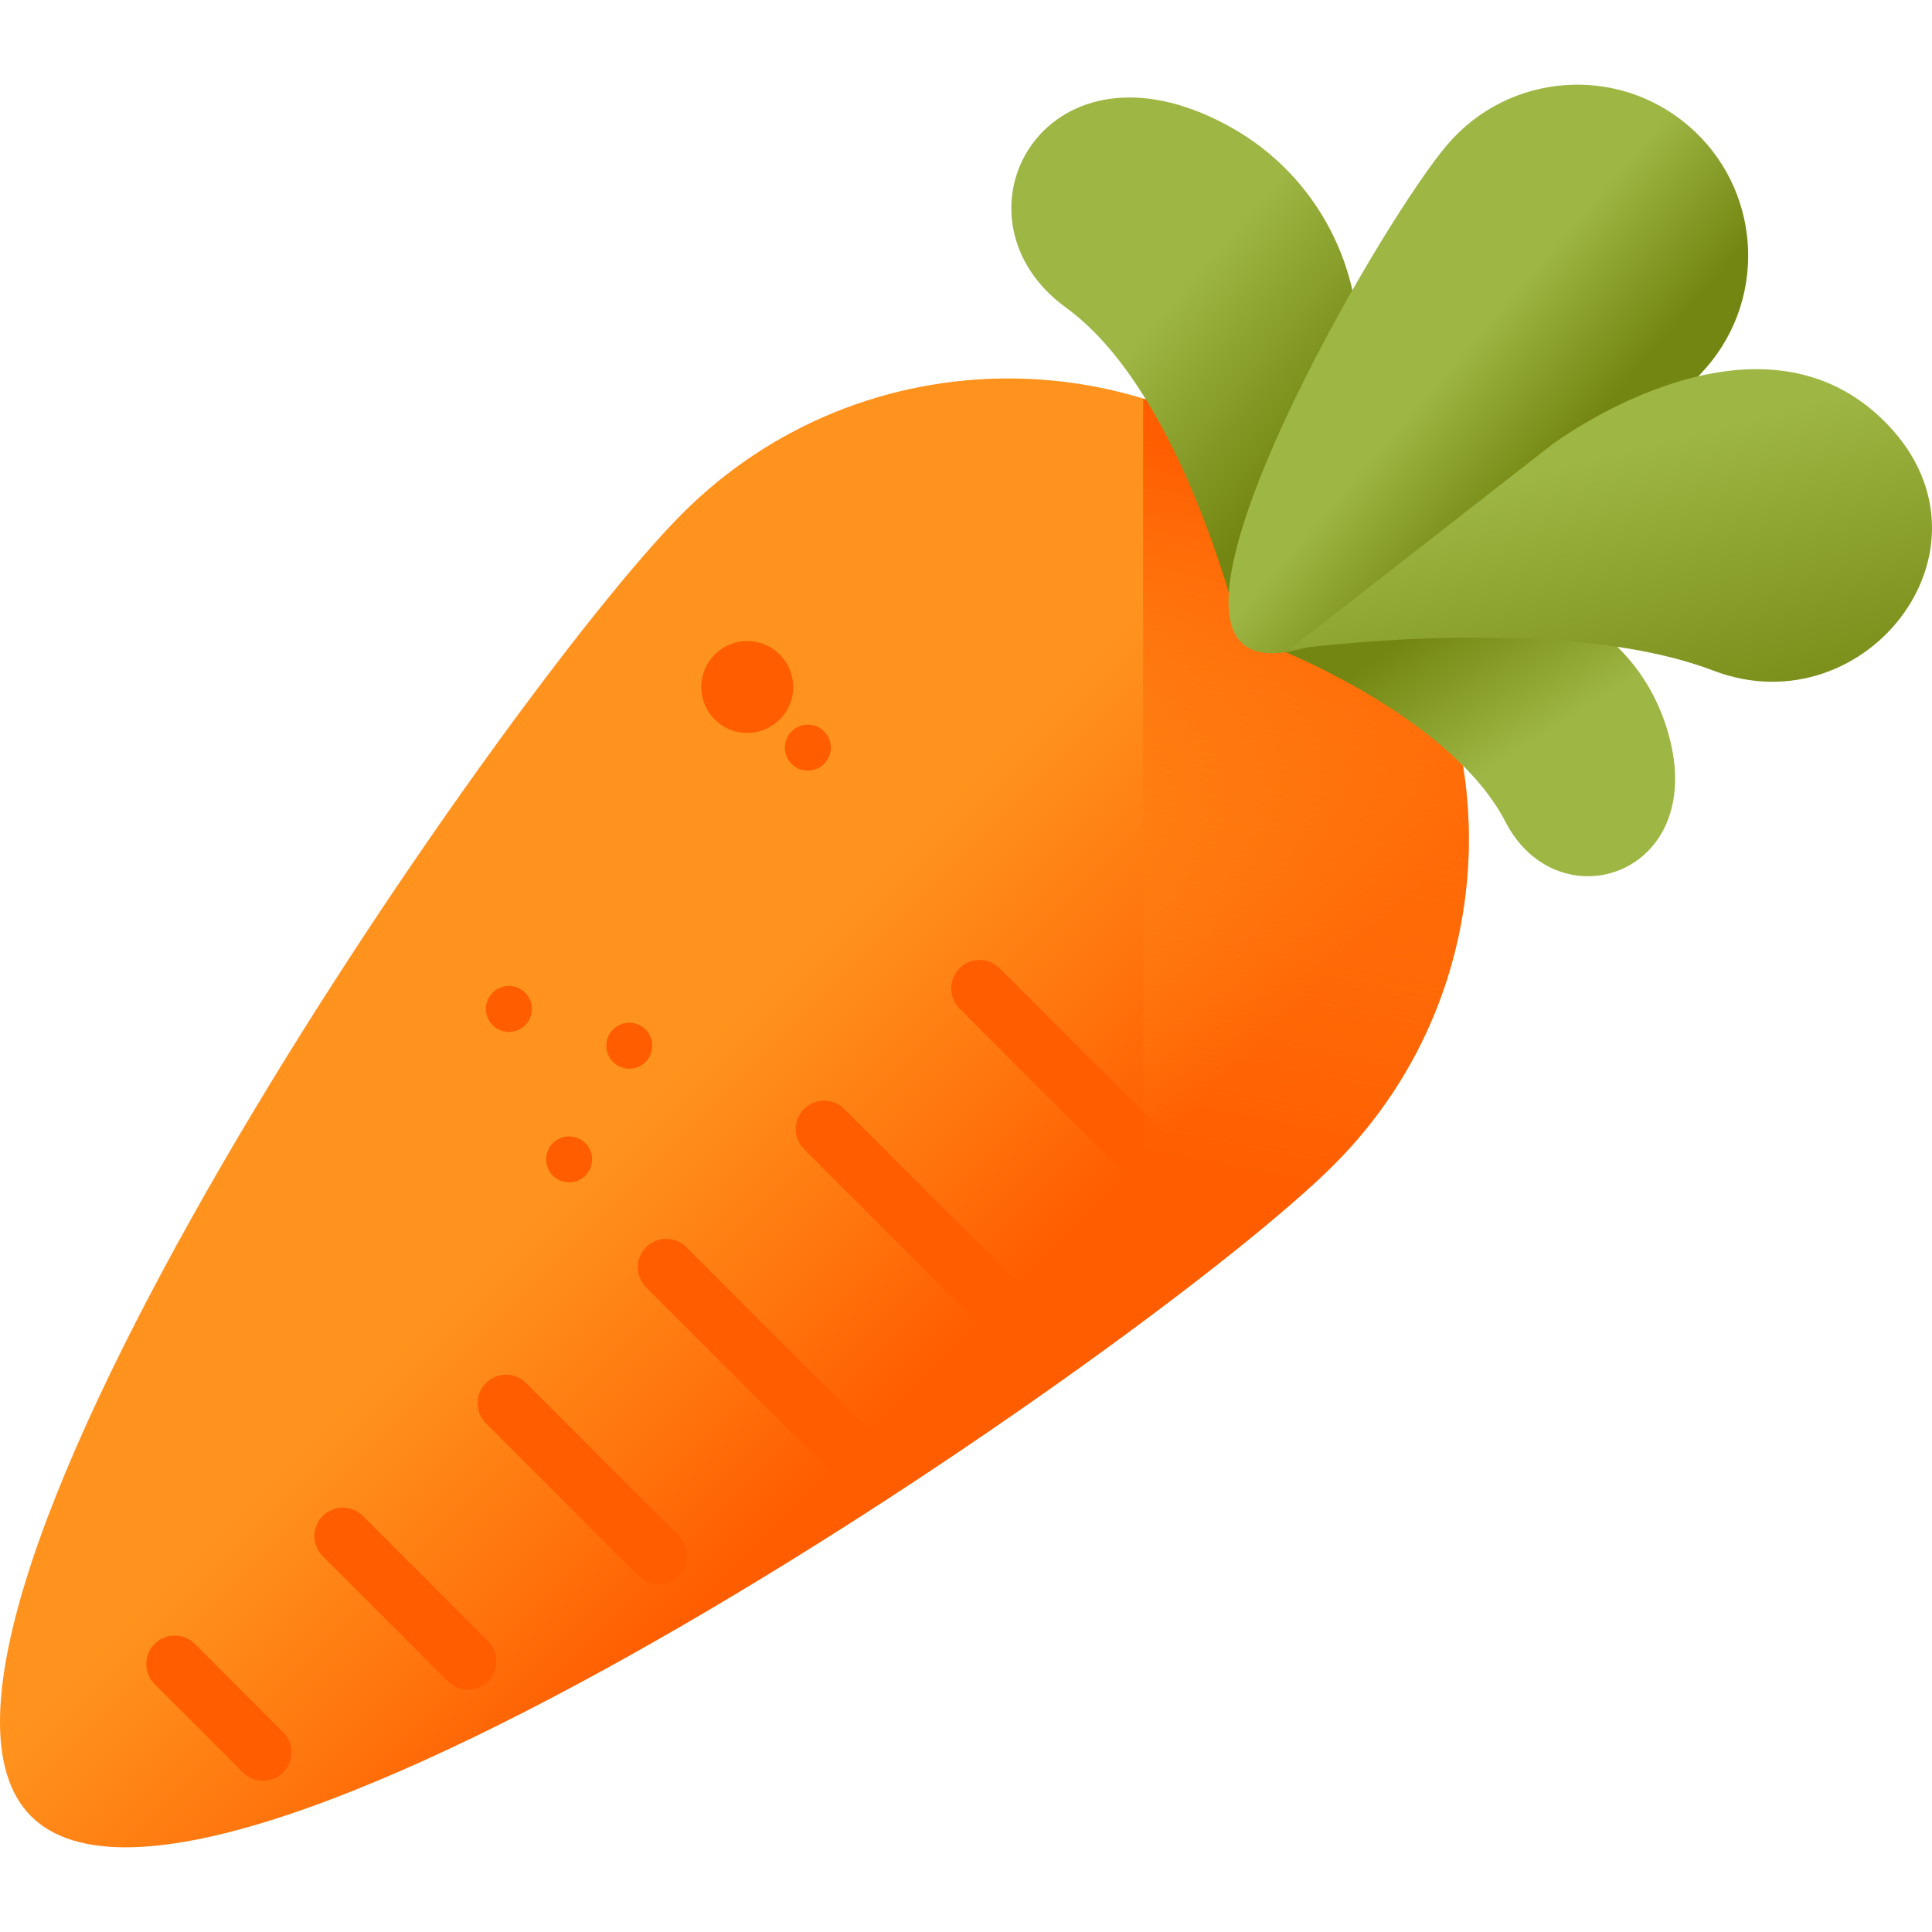
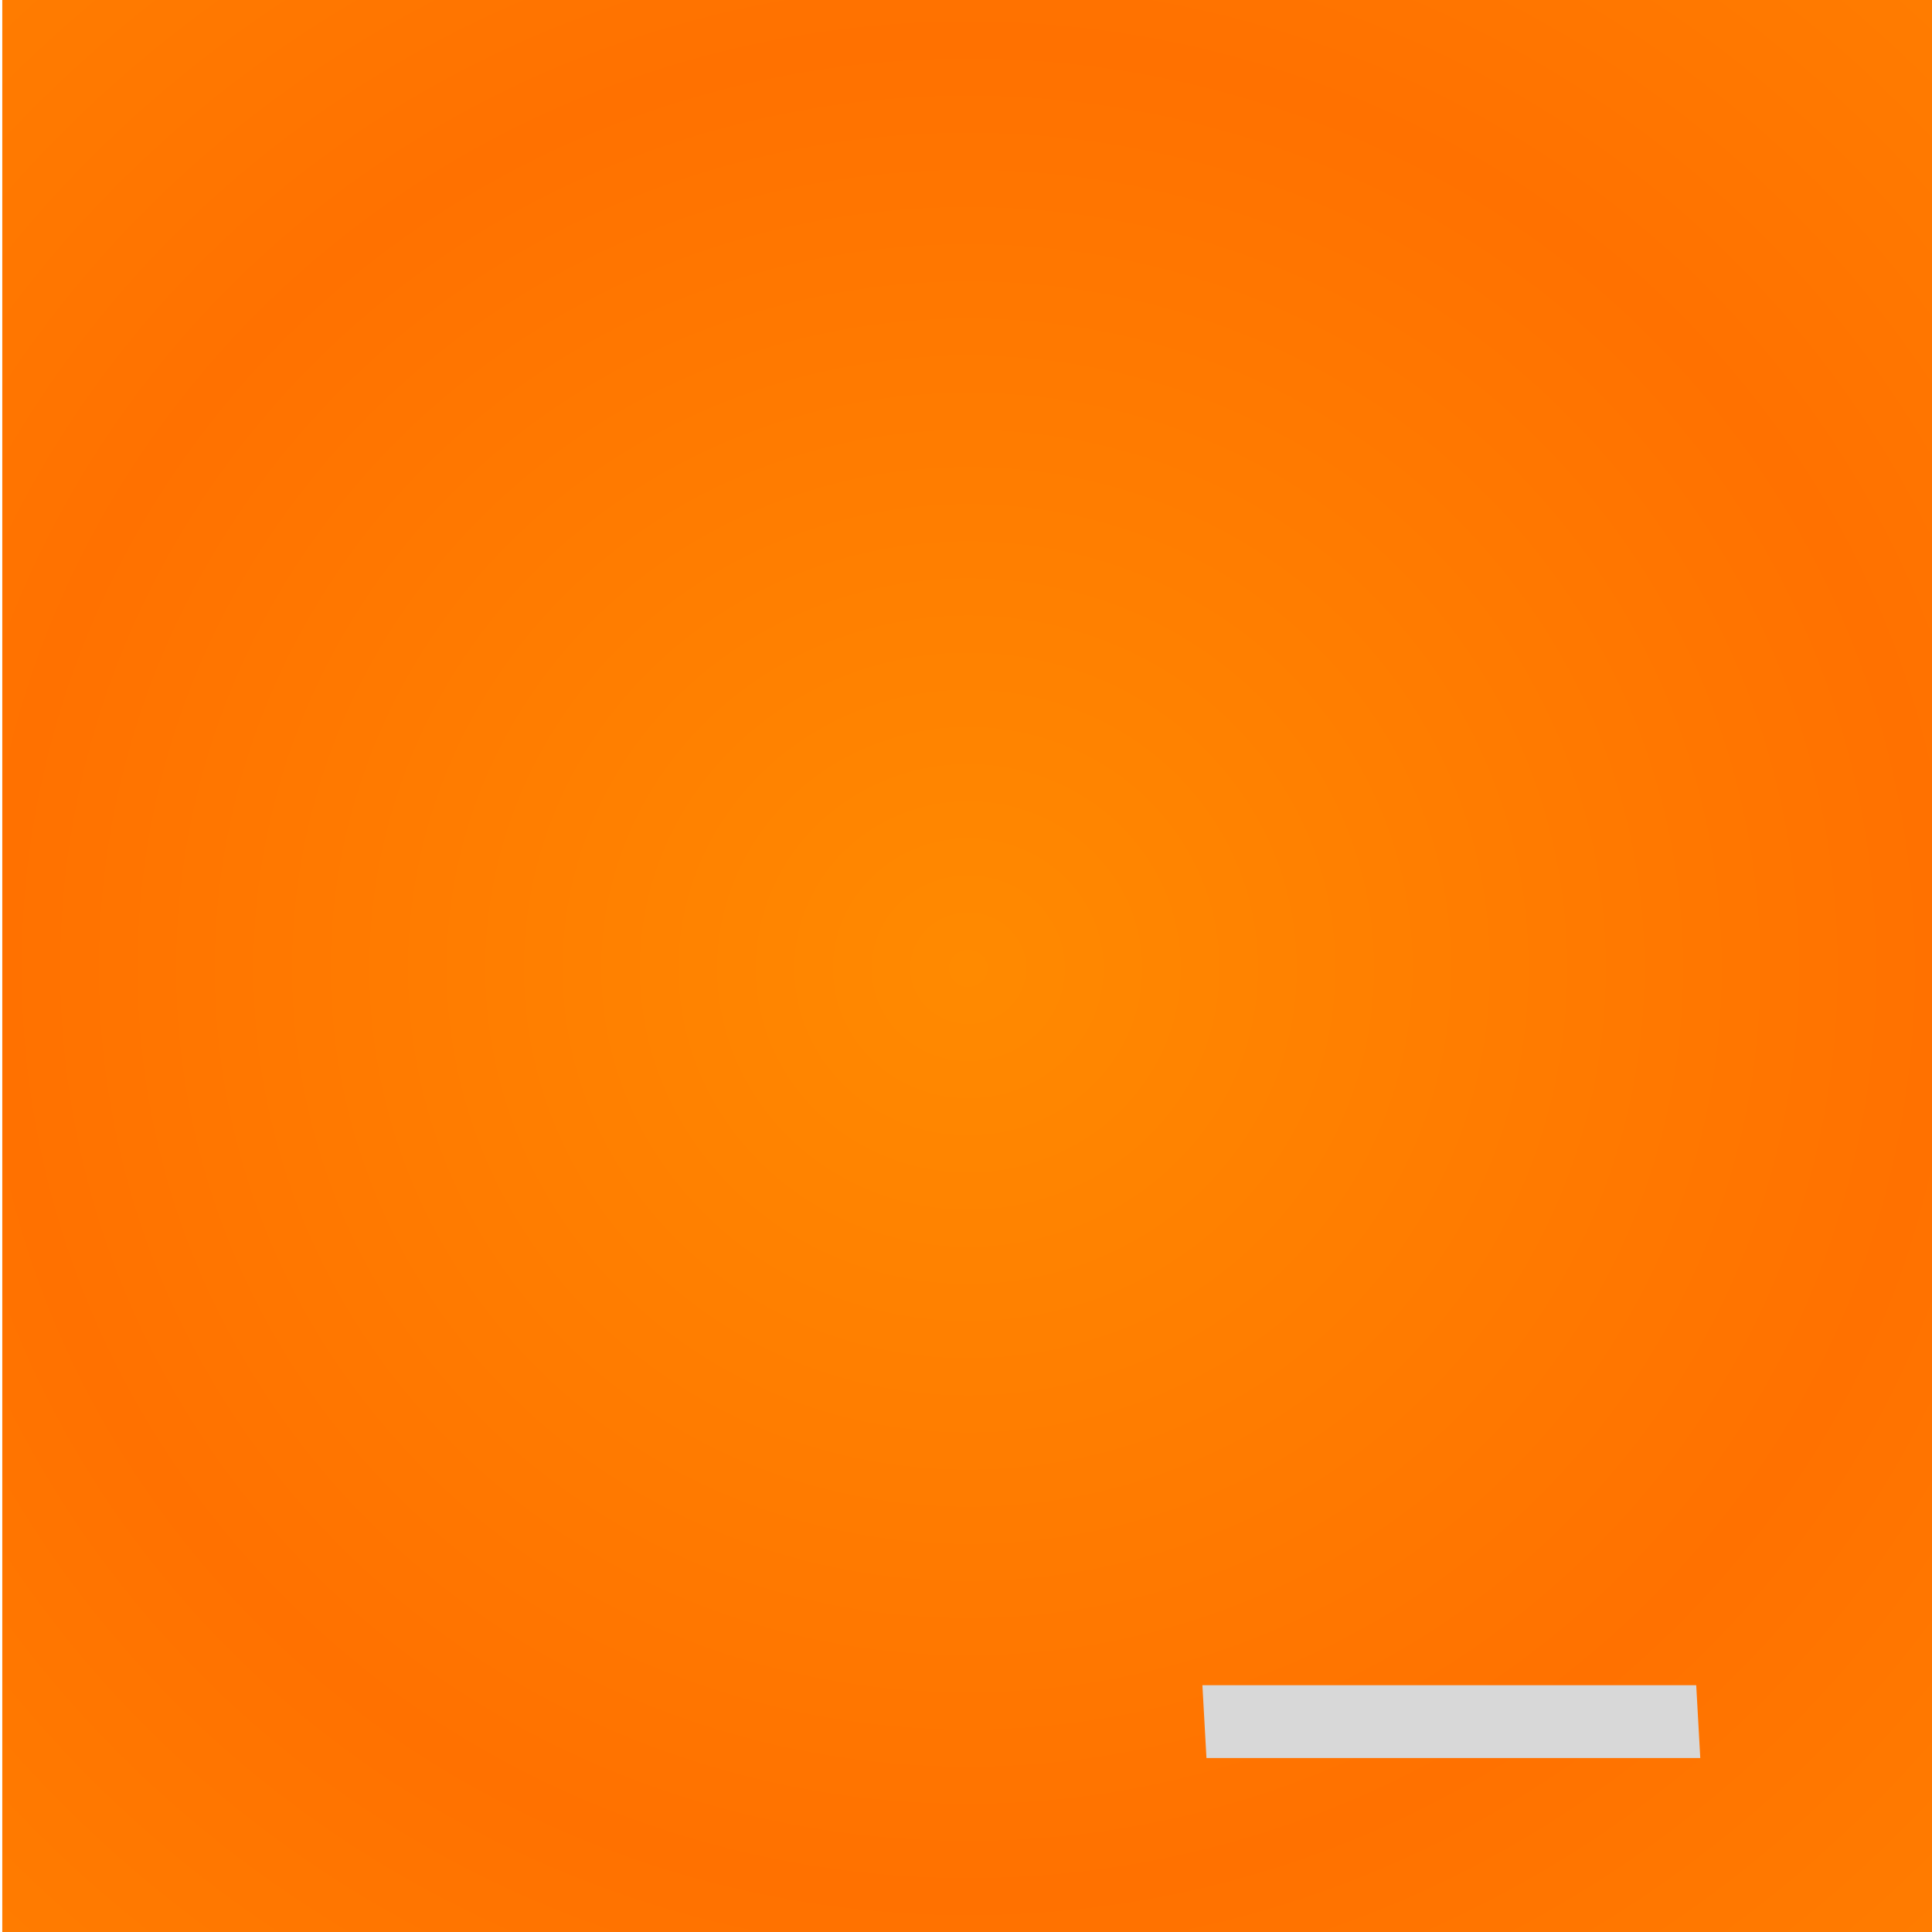
- <svg xmlns="http://www.w3.org/2000/svg" version="1.1" id="Capa_1" x="0px" y="0px" viewBox="0 0 512.001 512.001" style="enable-background:new 0 0 512.001 512.001;" xml:space="preserve">
-   <linearGradient id="SVGID_1_" gradientUnits="userSpaceOnUse" x1="167.516" y1="219.531" x2="240.646" y2="146.401" gradientTransform="matrix(1.0039 0 0 -1.0039 0.1922 516.5616)">
-     <stop offset="0" style="stop-color:#FF931E" />
-     <stop offset="0.569" style="stop-color:#FF760E" />
-     <stop offset="1" style="stop-color:#FF5D00" />
-   </linearGradient>
-   <path style="fill:url(#SVGID_1_);" d="M353.514,308.682c-47.672,47.672-297.6,220.309-345.273,172.636  c-47.672-47.672,124.964-297.601,172.636-345.273s124.964-47.672,172.636,0S401.186,261.01,353.514,308.682z" />
-   <g>
-     <path style="fill:#FF5D00;" d="M314.357,324.224c-1.927,0-3.854-0.735-5.324-2.205l-54.755-54.755c-2.94-2.941-2.94-7.708,0-10.649   c2.94-2.939,7.708-2.939,10.648,0l54.755,54.755c2.94,2.941,2.94,7.708,0,10.649C318.211,323.489,316.284,324.224,314.357,324.224z   " />
-     <path style="fill:#FF5D00;" d="M269.585,357.923c-1.927,0-3.854-0.735-5.324-2.205l-51.172-51.172c-2.94-2.941-2.94-7.708,0-10.649   c2.94-2.939,7.708-2.939,10.648,0l51.172,51.172c2.94,2.941,2.94,7.708,0,10.649C273.439,357.188,271.512,357.923,269.585,357.923z   " />
-     <path style="fill:#FF5D00;" d="M222.938,389.748c-1.927,0-3.854-0.735-5.324-2.205l-46.385-46.385c-2.94-2.941-2.94-7.708,0-10.649   c2.94-2.939,7.708-2.939,10.648,0l46.385,46.385c2.94,2.941,2.94,7.708,0,10.649C226.792,389.012,224.865,389.748,222.938,389.748z   " />
-     <path style="fill:#FF5D00;" d="M174.574,419.854c-1.927,0-3.854-0.735-5.324-2.205l-40.473-40.473c-2.94-2.941-2.94-7.708,0-10.649   c2.94-2.94,7.708-2.94,10.648,0l40.473,40.473c2.94,2.941,2.94,7.708,0,10.649C178.428,419.119,176.502,419.854,174.574,419.854z" />
-     <path style="fill:#FF5D00;" d="M124.022,447.772c-1.927,0-3.854-0.735-5.324-2.205L85.53,412.4c-2.94-2.941-2.94-7.708,0-10.649   c2.94-2.939,7.708-2.939,10.648,0l33.168,33.167c2.94,2.941,2.94,7.708,0,10.649C127.875,447.037,125.948,447.772,124.022,447.772z   " />
-     <path style="fill:#FF5D00;" d="M69.72,471.924c-1.927,0-3.854-0.735-5.324-2.205L40.976,446.3c-2.94-2.941-2.94-7.708,0-10.649   c2.94-2.94,7.708-2.94,10.648,0l23.419,23.419c2.94,2.941,2.94,7.708,0,10.649C73.574,471.189,71.646,471.924,69.72,471.924z" />
-     <circle style="fill:#FF5D00;" cx="198.024" cy="182.062" r="12.178" />
-     <circle style="fill:#FF5D00;" cx="214.087" cy="198.124" r="6.094" />
-     <circle style="fill:#FF5D00;" cx="134.867" cy="267.375" r="6.094" />
-     <circle style="fill:#FF5D00;" cx="150.819" cy="307.251" r="6.094" />
-     <circle style="fill:#FF5D00;" cx="166.772" cy="277.123" r="6.094" />
-   </g>
-   <linearGradient id="SVGID_2_" gradientUnits="userSpaceOnUse" x1="317.277" y1="205.554" x2="353.317" y2="390.114" gradientTransform="matrix(1.0039 0 0 -1.0039 0.1922 516.5616)">
-     <stop offset="0" style="stop-color:#FF931E;stop-opacity:0" />
-     <stop offset="1" style="stop-color:#FF5D00" />
-   </linearGradient>
-   <path style="fill:url(#SVGID_2_);" d="M353.514,136.046c-14.637-14.637-32.067-24.772-50.574-30.421v244.591  c22.926-17.064,40.908-31.867,50.574-41.534C401.186,261.01,401.186,183.718,353.514,136.046z" />
-   <linearGradient id="SVGID_3_" gradientUnits="userSpaceOnUse" x1="305.695" y1="431.369" x2="347.065" y2="395.759" gradientTransform="matrix(1.0039 0 0 -1.0039 0.1922 516.5616)">
-     <stop offset="0" style="stop-color:#9EB644" />
-     <stop offset="1" style="stop-color:#738611" />
-   </linearGradient>
-   <path style="fill:url(#SVGID_3_);" d="M352.83,123.174c11.221-22.736,9.473-50.006-5.387-70.549  c-6.145-8.496-14.81-16.312-27.014-21.811c-45.562-20.534-69.764,27.619-37.913,50.724s46.869,89.142,46.869,89.142L352.83,123.174z  " />
-   <linearGradient id="SVGID_4_" gradientUnits="userSpaceOnUse" x1="400.609" y1="316.153" x2="378.949" y2="350.753" gradientTransform="matrix(1.0039 0 0 -1.0039 0.1922 516.5616)">
-     <stop offset="0" style="stop-color:#9EB644" />
-     <stop offset="1" style="stop-color:#738611" />
-   </linearGradient>
-   <path style="fill:url(#SVGID_4_);" d="M374.241,160.316c19.33-7.166,41.335-2.62,55.566,12.296  c5.294,5.549,9.798,12.742,12.399,22.061c10.403,37.275-29.283,50.183-43.254,23.104c-13.971-27.079-58.376-44.98-58.376-44.98  L374.241,160.316z" />
-   <linearGradient id="SVGID_5_" gradientUnits="userSpaceOnUse" x1="381.796" y1="417.17" x2="410.876" y2="392.14" gradientTransform="matrix(1.0039 0 0 -1.0039 0.1922 516.5616)">
-     <stop offset="0" style="stop-color:#9EB644" />
-     <stop offset="1" style="stop-color:#738611" />
-   </linearGradient>
-   <path style="fill:url(#SVGID_5_);" d="M452.324,97.263c-16.315,18.954-103.986,89.73-122.939,73.415  c-18.954-16.315,37.988-113.543,54.302-132.496c16.314-18.953,44.905-21.092,63.858-4.778S468.639,78.31,452.324,97.263z" />
-   <linearGradient id="SVGID_6_" gradientUnits="userSpaceOnUse" x1="416.877" y1="393.013" x2="438.587" y2="308.413" gradientTransform="matrix(1.0039 0 0 -1.0039 0.1922 516.5616)">
-     <stop offset="0" style="stop-color:#9EB644" />
-     <stop offset="1" style="stop-color:#738611" />
-   </linearGradient>
-   <path style="fill:url(#SVGID_6_);" d="M411.086,117.974c0,0,52.957-40.102,87.484-7.129s-3.739,82.467-44.542,66.868  s-112.333-5.584-112.333-5.584L411.086,117.974z" />
-   <g>
- </g>
-   <g>
- </g>
-   <g>
- </g>
-   <g>
- </g>
-   <g>
- </g>
-   <g>
- </g>
-   <g>
- </g>
-   <g>
- </g>
-   <g>
- </g>
-   <g>
- </g>
-   <g>
- </g>
-   <g>
- </g>
-   <g>
- </g>
-   <g>
- </g>
-   <g>
- </g>
+ <svg xmlns="http://www.w3.org/2000/svg" viewBox="0 0 500 500">
+   <defs>
+     <radialGradient gradientUnits="userSpaceOnUse" cx="270.612" cy="270.612" r="208.775" id="gradient-1" spreadMethod="reflect" gradientTransform="matrix(1.197461, 0, 0, 1.15074, -73.45881, -60.81571)">
+       <stop offset="0" style="stop-color: rgb(255, 138, 0);" />
+       <stop offset="1" style="stop-color: rgb(255, 113, 0);" />
+     </radialGradient>
+   </defs>
+   <rect x="0.588" y="-1.178" width="500" height="503.533" style="fill: url(#gradient-1);" />
+   <rect x="321.555" y="649.803" width="127.797" height="18.845" style="fill: rgb(216, 216, 216);" transform="matrix(1, 0, 0.055707, 1, -46.57122, -213.6687)" />
</svg>
